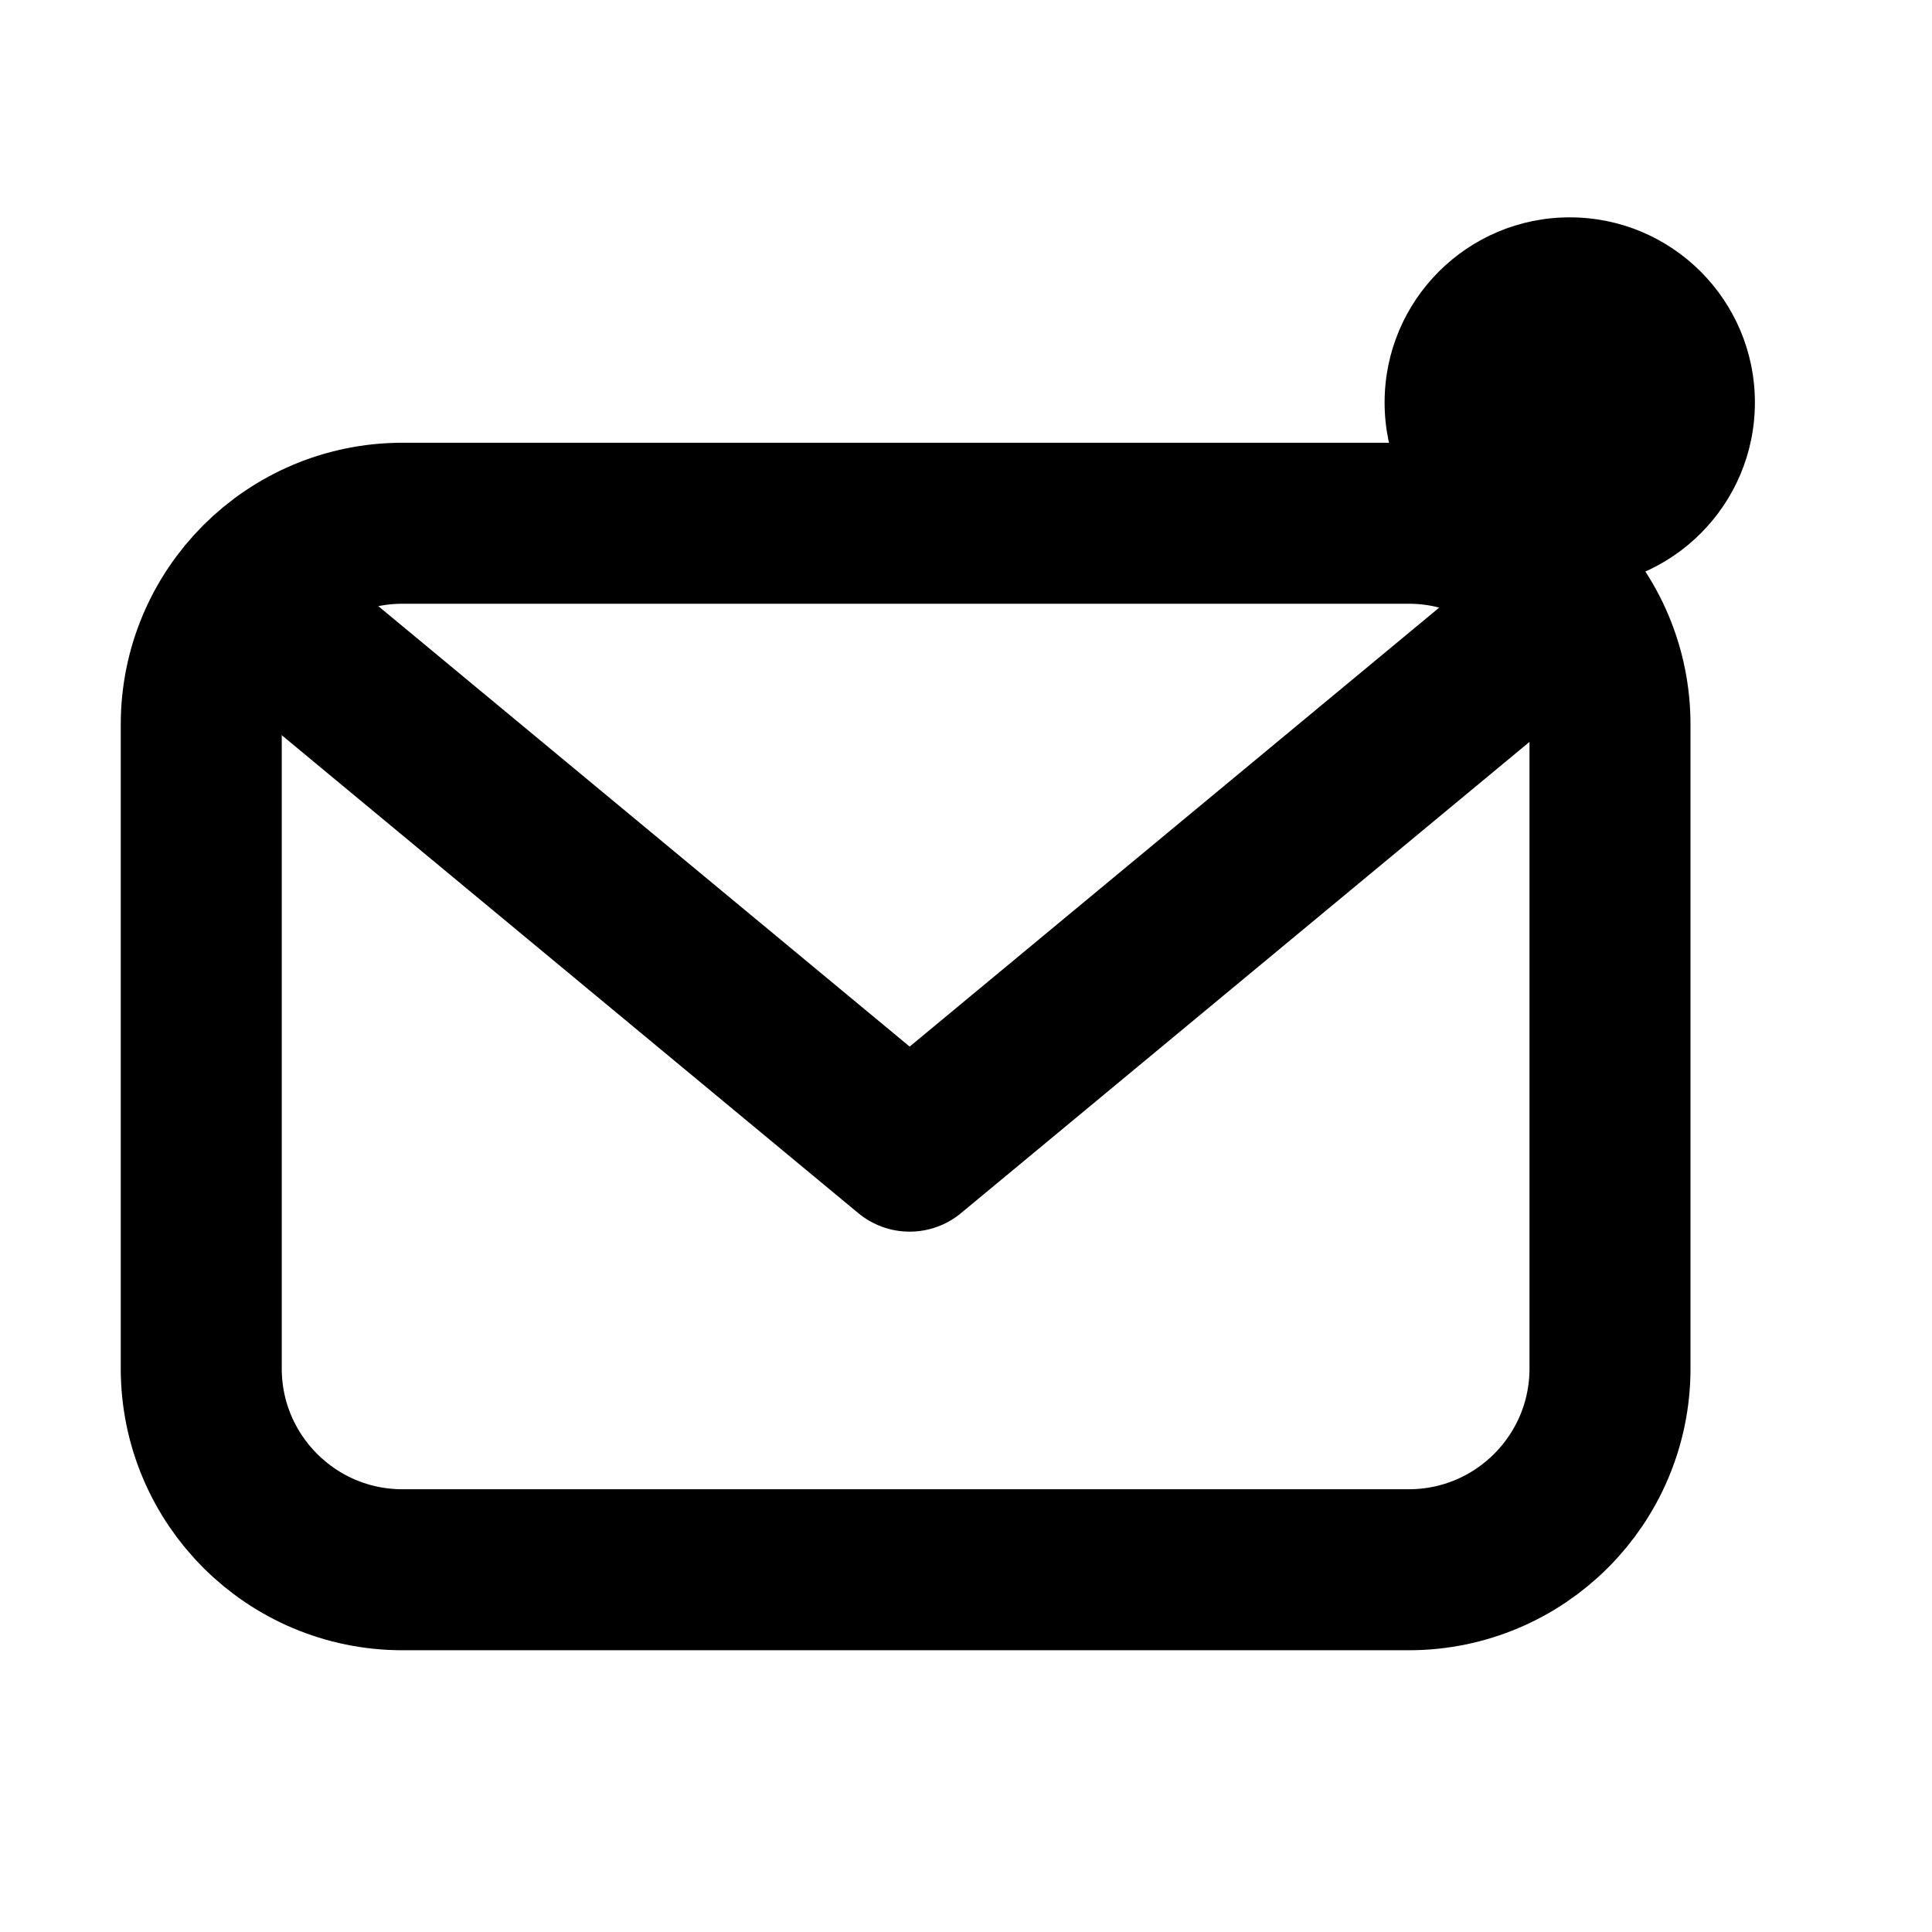
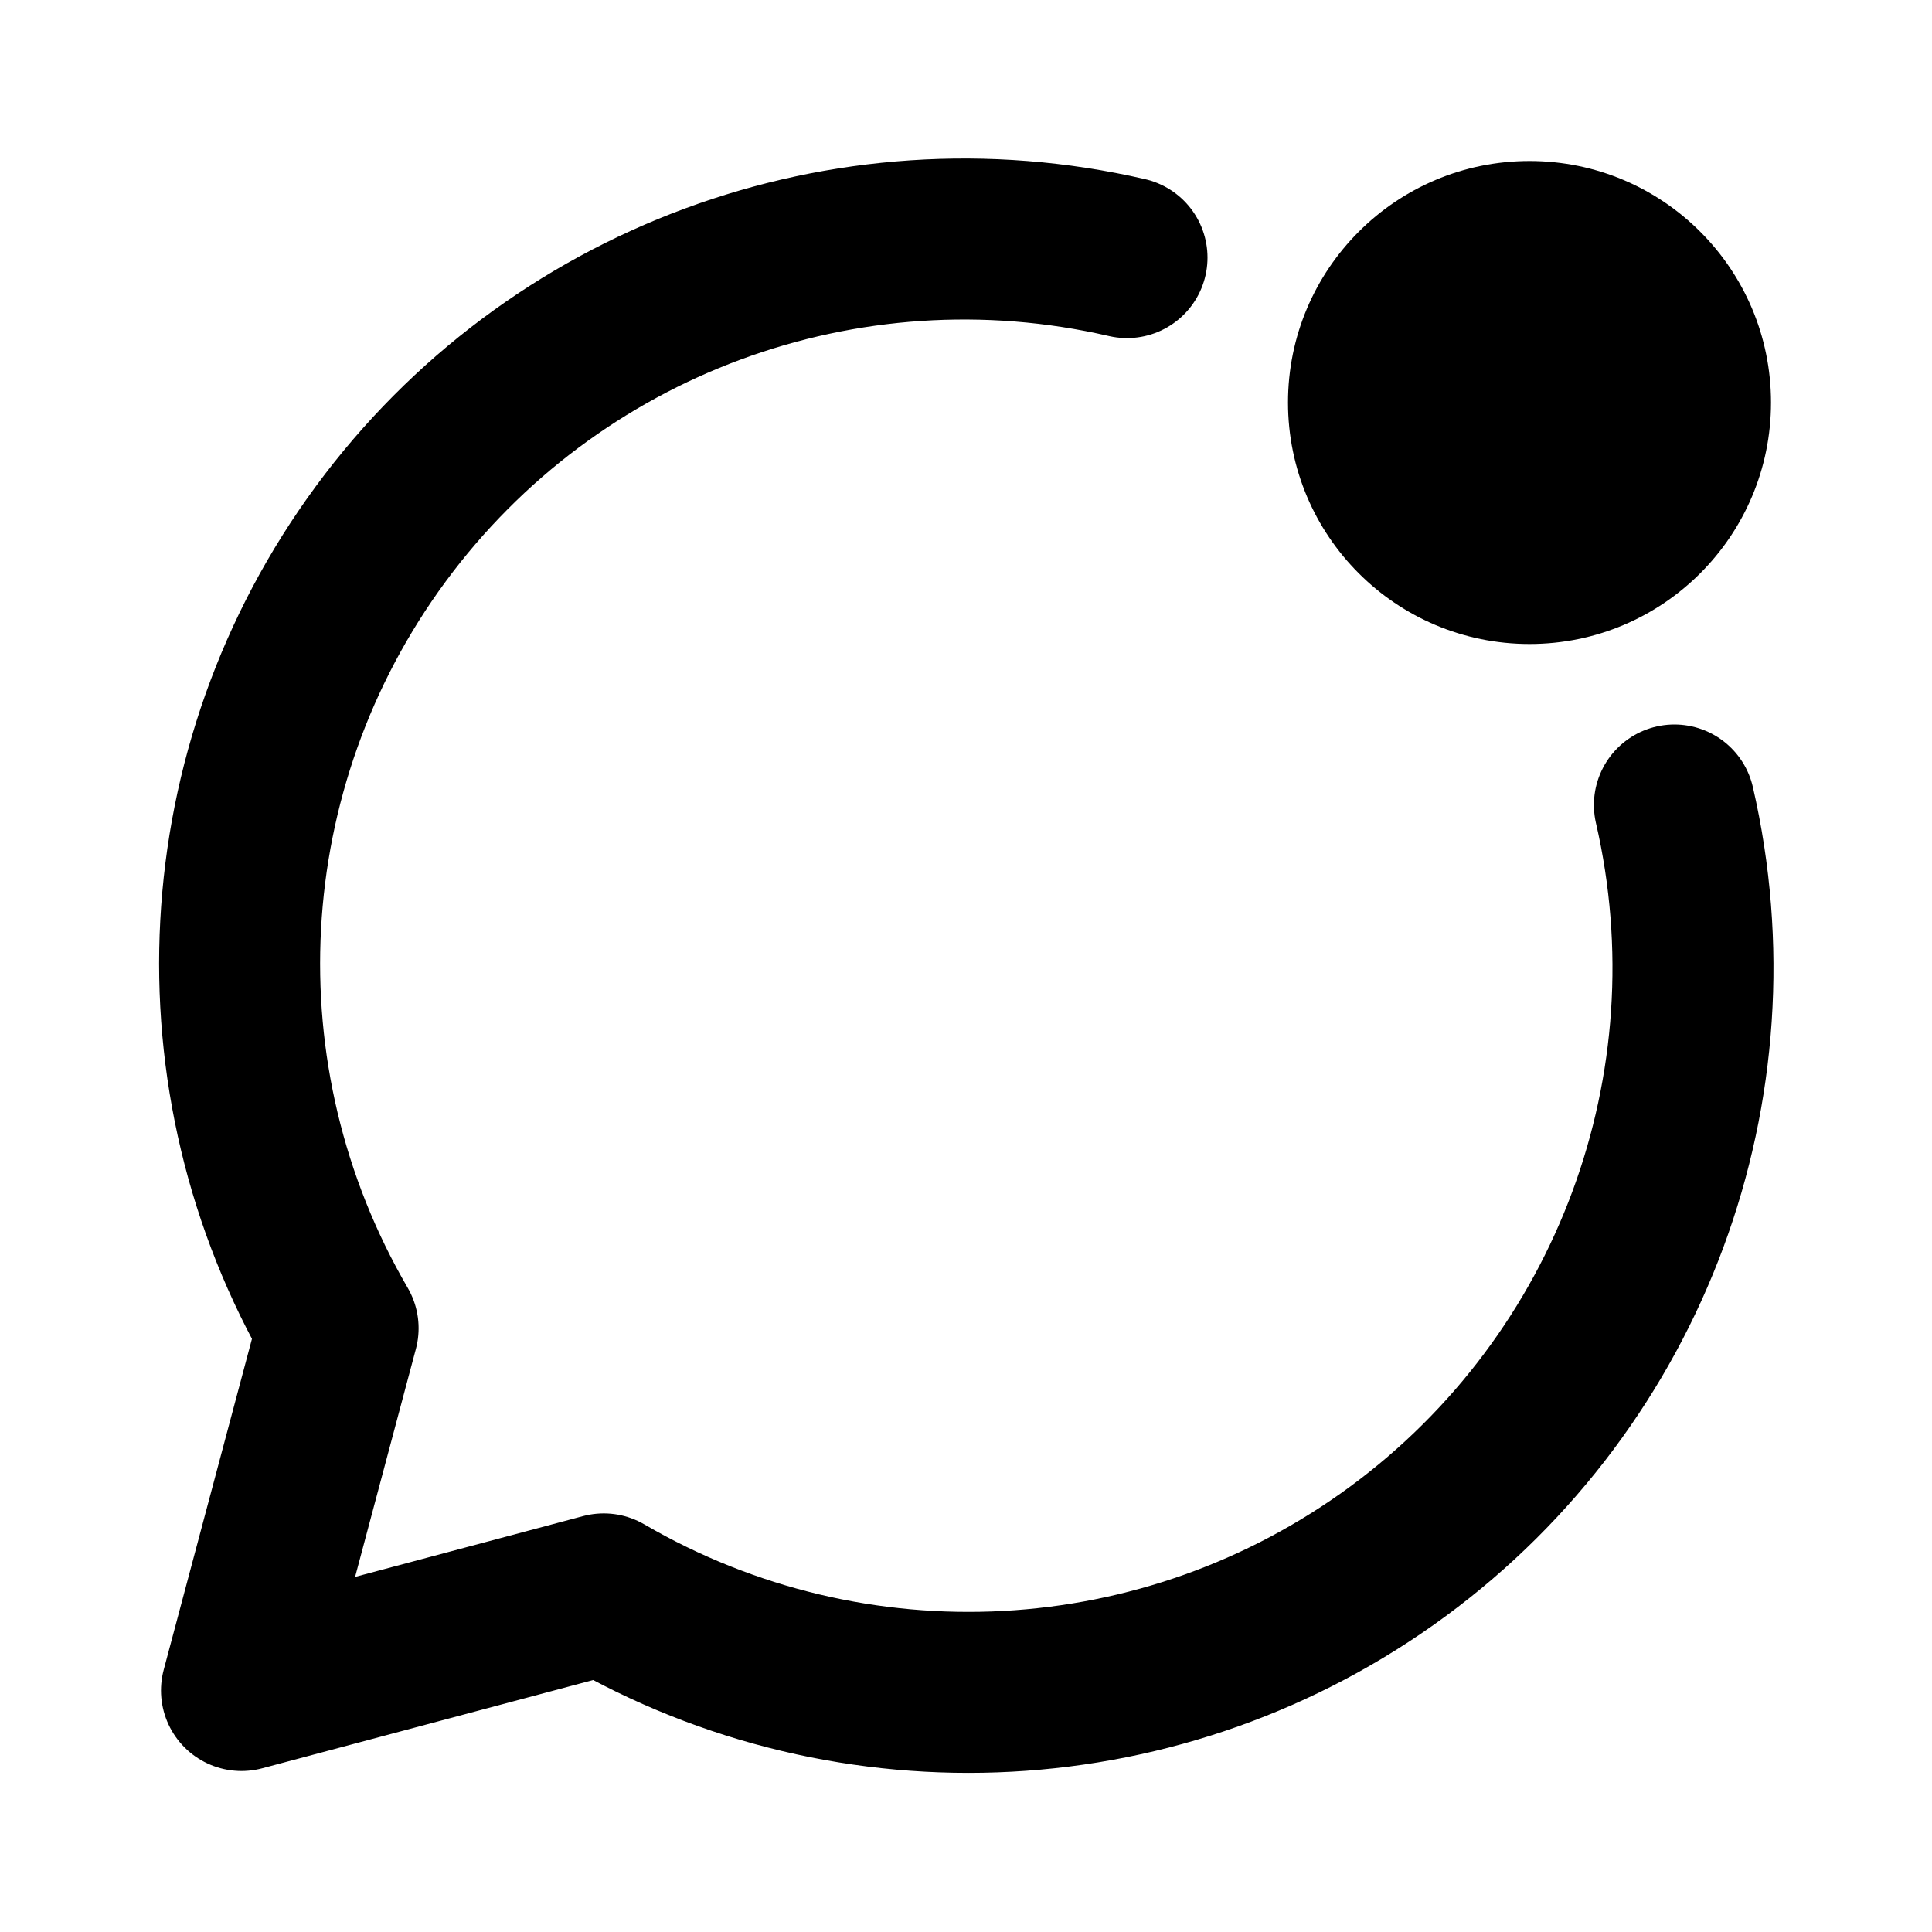
<svg xmlns="http://www.w3.org/2000/svg" viewBox="0 0 24 24" fill="none">
  <g stroke="currentColor" stroke-width="2" stroke-linecap="round" stroke-linejoin="round">
-     <rect x="2.5" y="6.5" width="17.5" height="13" rx="2.5" />
-     <path d="m3.7 8 7.6 6.3L18.9 8" />
+     <path d="M14 3.2A9 9 0 0 0 4.2 16.5L3 21l4.5-1.2A9 9 0 0 0 20.8 10" />
  </g>
-   <circle cx="19.5" cy="5" r="2.3" fill="currentColor" />
+   <circle cx="19" cy="5" r="3" fill="currentColor" />
</svg>
